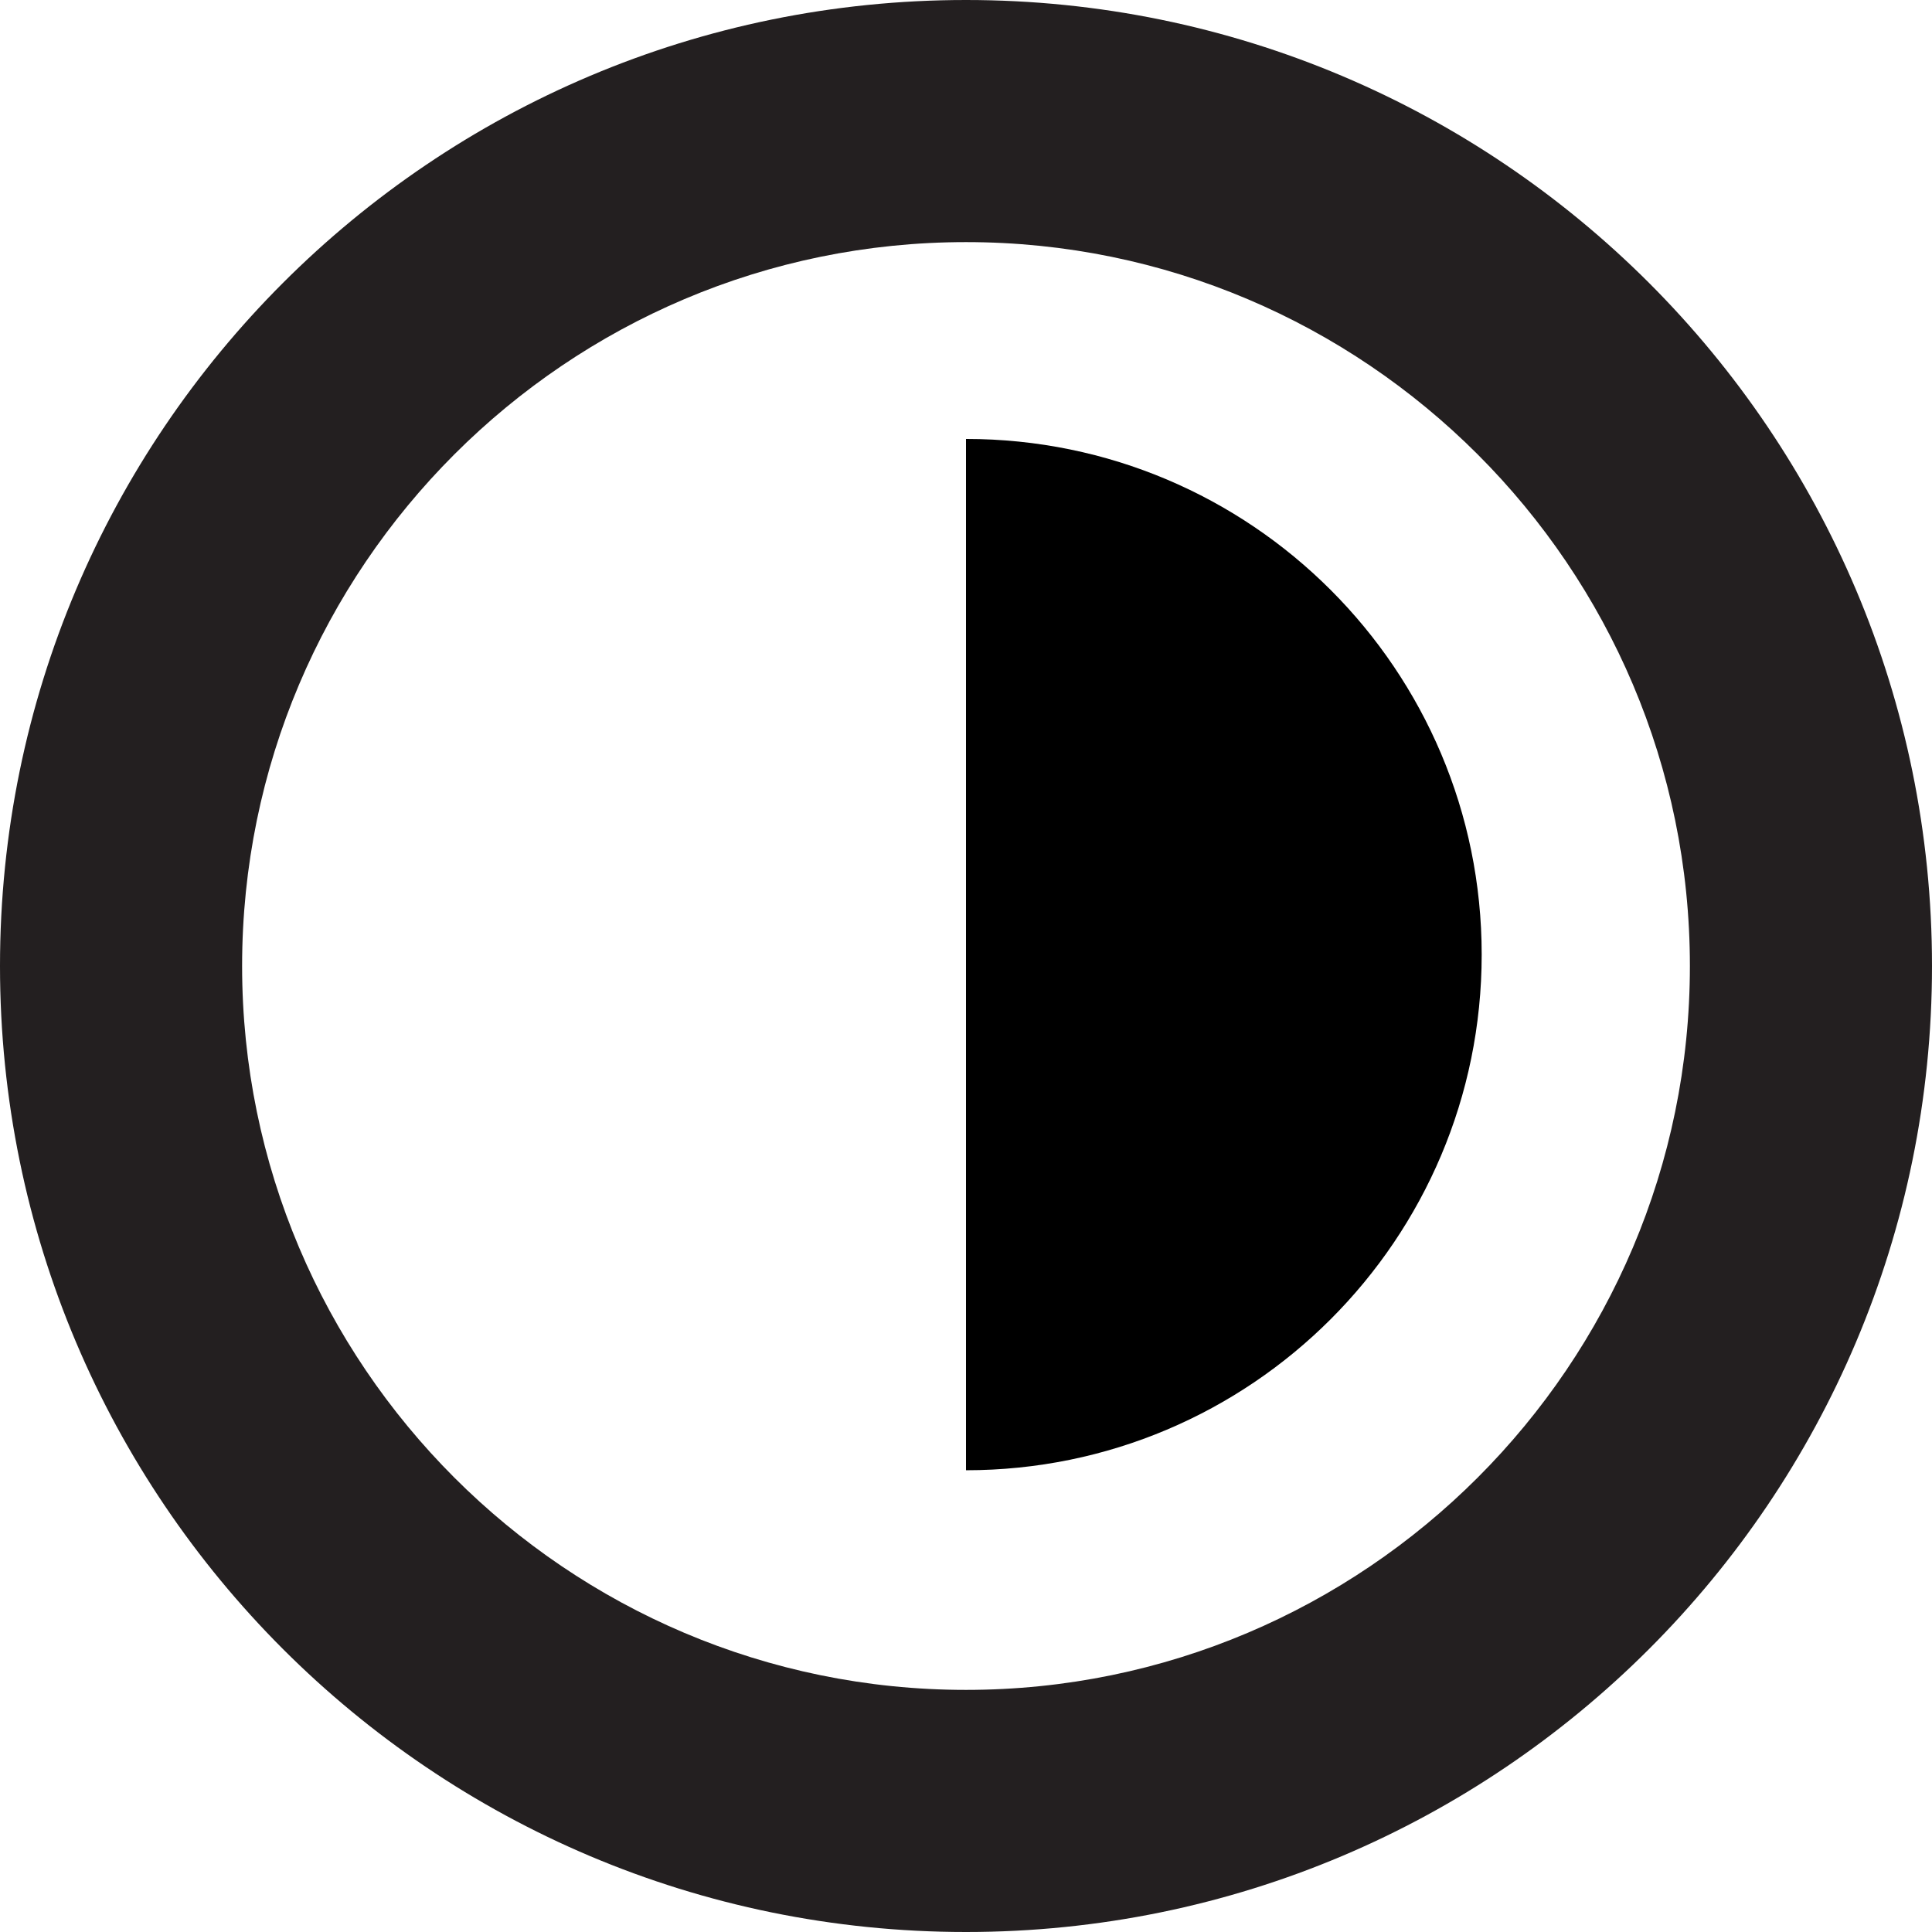
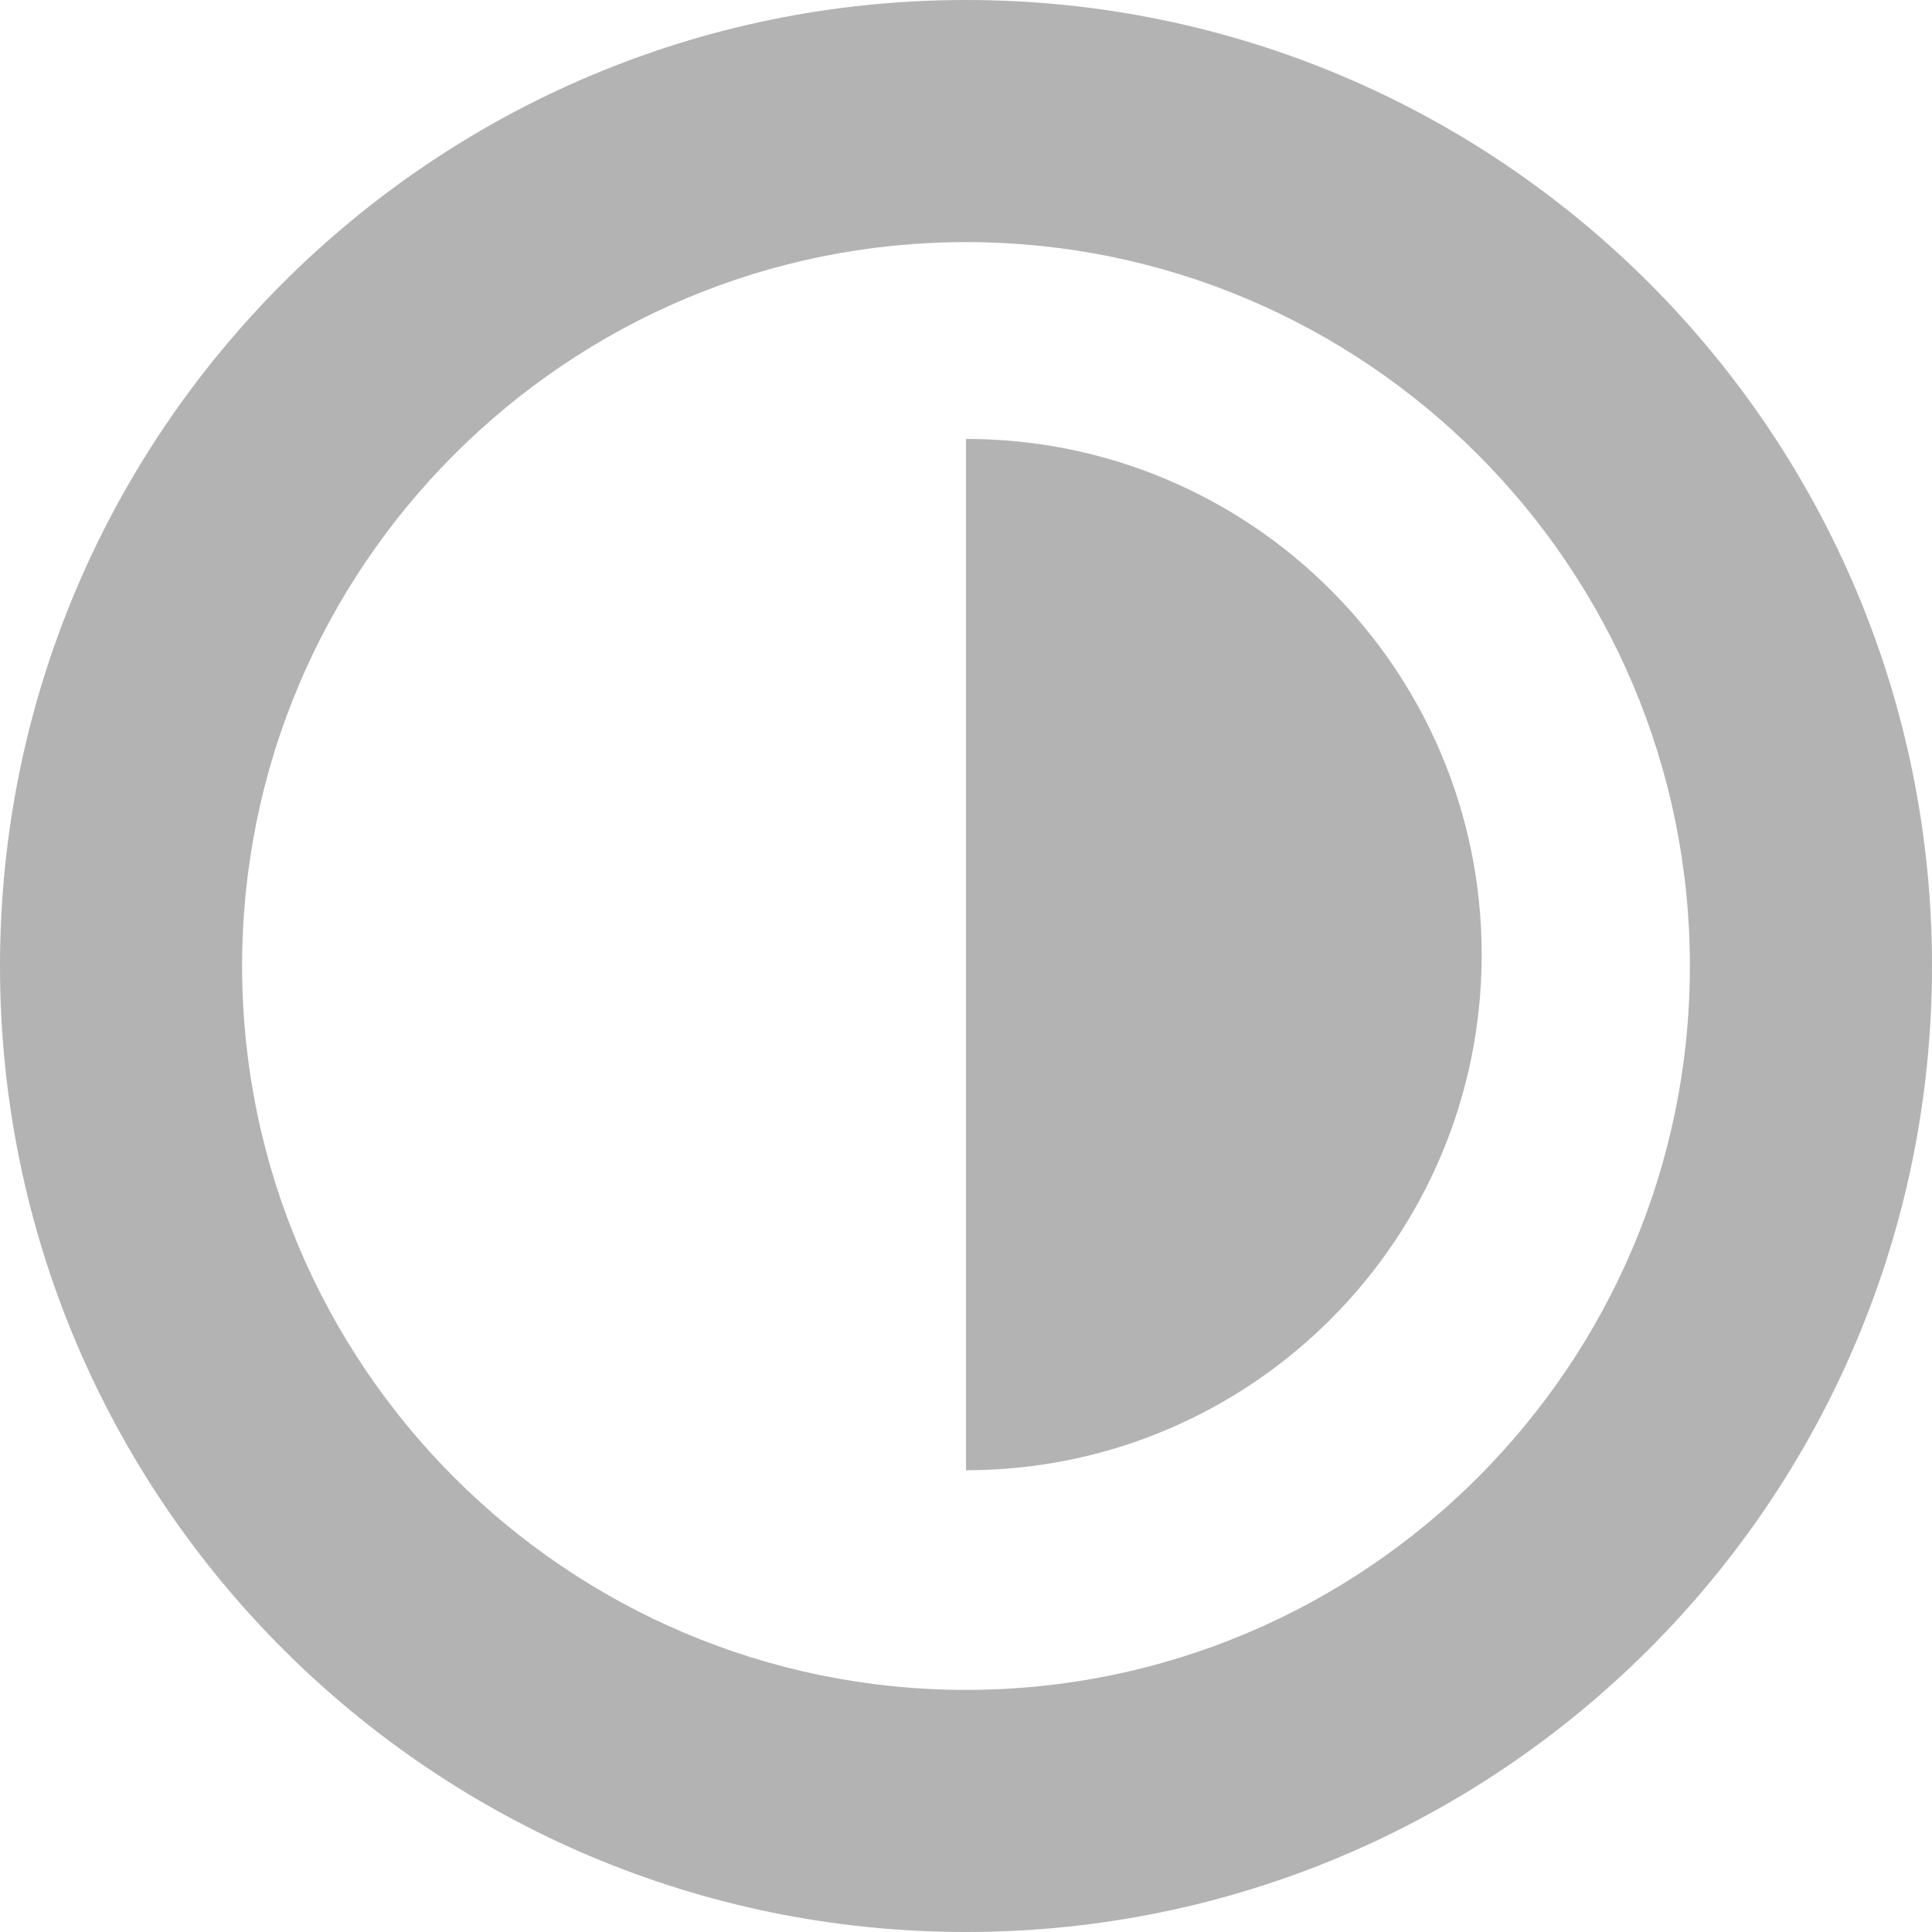
- <svg xmlns="http://www.w3.org/2000/svg" version="1.0" id="Layer_1" x="0px" y="0px" width="31.92px" height="31.92px" viewBox="-35.422 -7.96 31.92 31.92" enable-background="new -35.422 -7.96 31.92 31.92" xml:space="preserve">
-   <path fill="#231F20" d="M-19.462-3.96c6.595,0,11.96,5.365,11.96,11.96s-5.365,11.96-11.96,11.96S-31.422,14.595-31.422,8 S-26.057-3.96-19.462-3.96 M-19.462-7.96c-8.814,0-15.96,7.145-15.96,15.96c0,8.813,7.146,15.96,15.96,15.96S-3.502,16.813-3.502,8 C-3.502-0.815-10.648-7.96-19.462-7.96L-19.462-7.96z" />
-   <path d="M-19.462,16.331c4.706,0,8.52-3.813,8.52-8.52c0-4.705-3.813-8.519-8.52-8.519" />
+ <svg xmlns="http://www.w3.org/2000/svg" version="1.0" id="Layer_1" x="0px" y="0px" width="32px" height="32px" viewBox="-35.422 -7.96 31.92 31.92" enable-background="new -35.422 -7.96 31.92 31.92" xml:space="preserve">
+   <path fill="#000" fill-opacity="0.3" d="M-19.462-3.96c6.595,0,11.96,5.365,11.96,11.96s-5.365,11.96-11.96,11.96S-31.422,14.595-31.422,8 S-26.057-3.96-19.462-3.96 M-19.462-7.96c-8.814,0-15.96,7.145-15.96,15.96c0,8.813,7.146,15.96,15.96,15.96S-3.502,16.813-3.502,8 C-3.502-0.815-10.648-7.96-19.462-7.96L-19.462-7.96z" />
+   <path fill="#000" fill-opacity="0.3" d="M-19.462,16.331c4.706,0,8.52-3.813,8.52-8.52c0-4.705-3.813-8.519-8.52-8.519" />
</svg>
